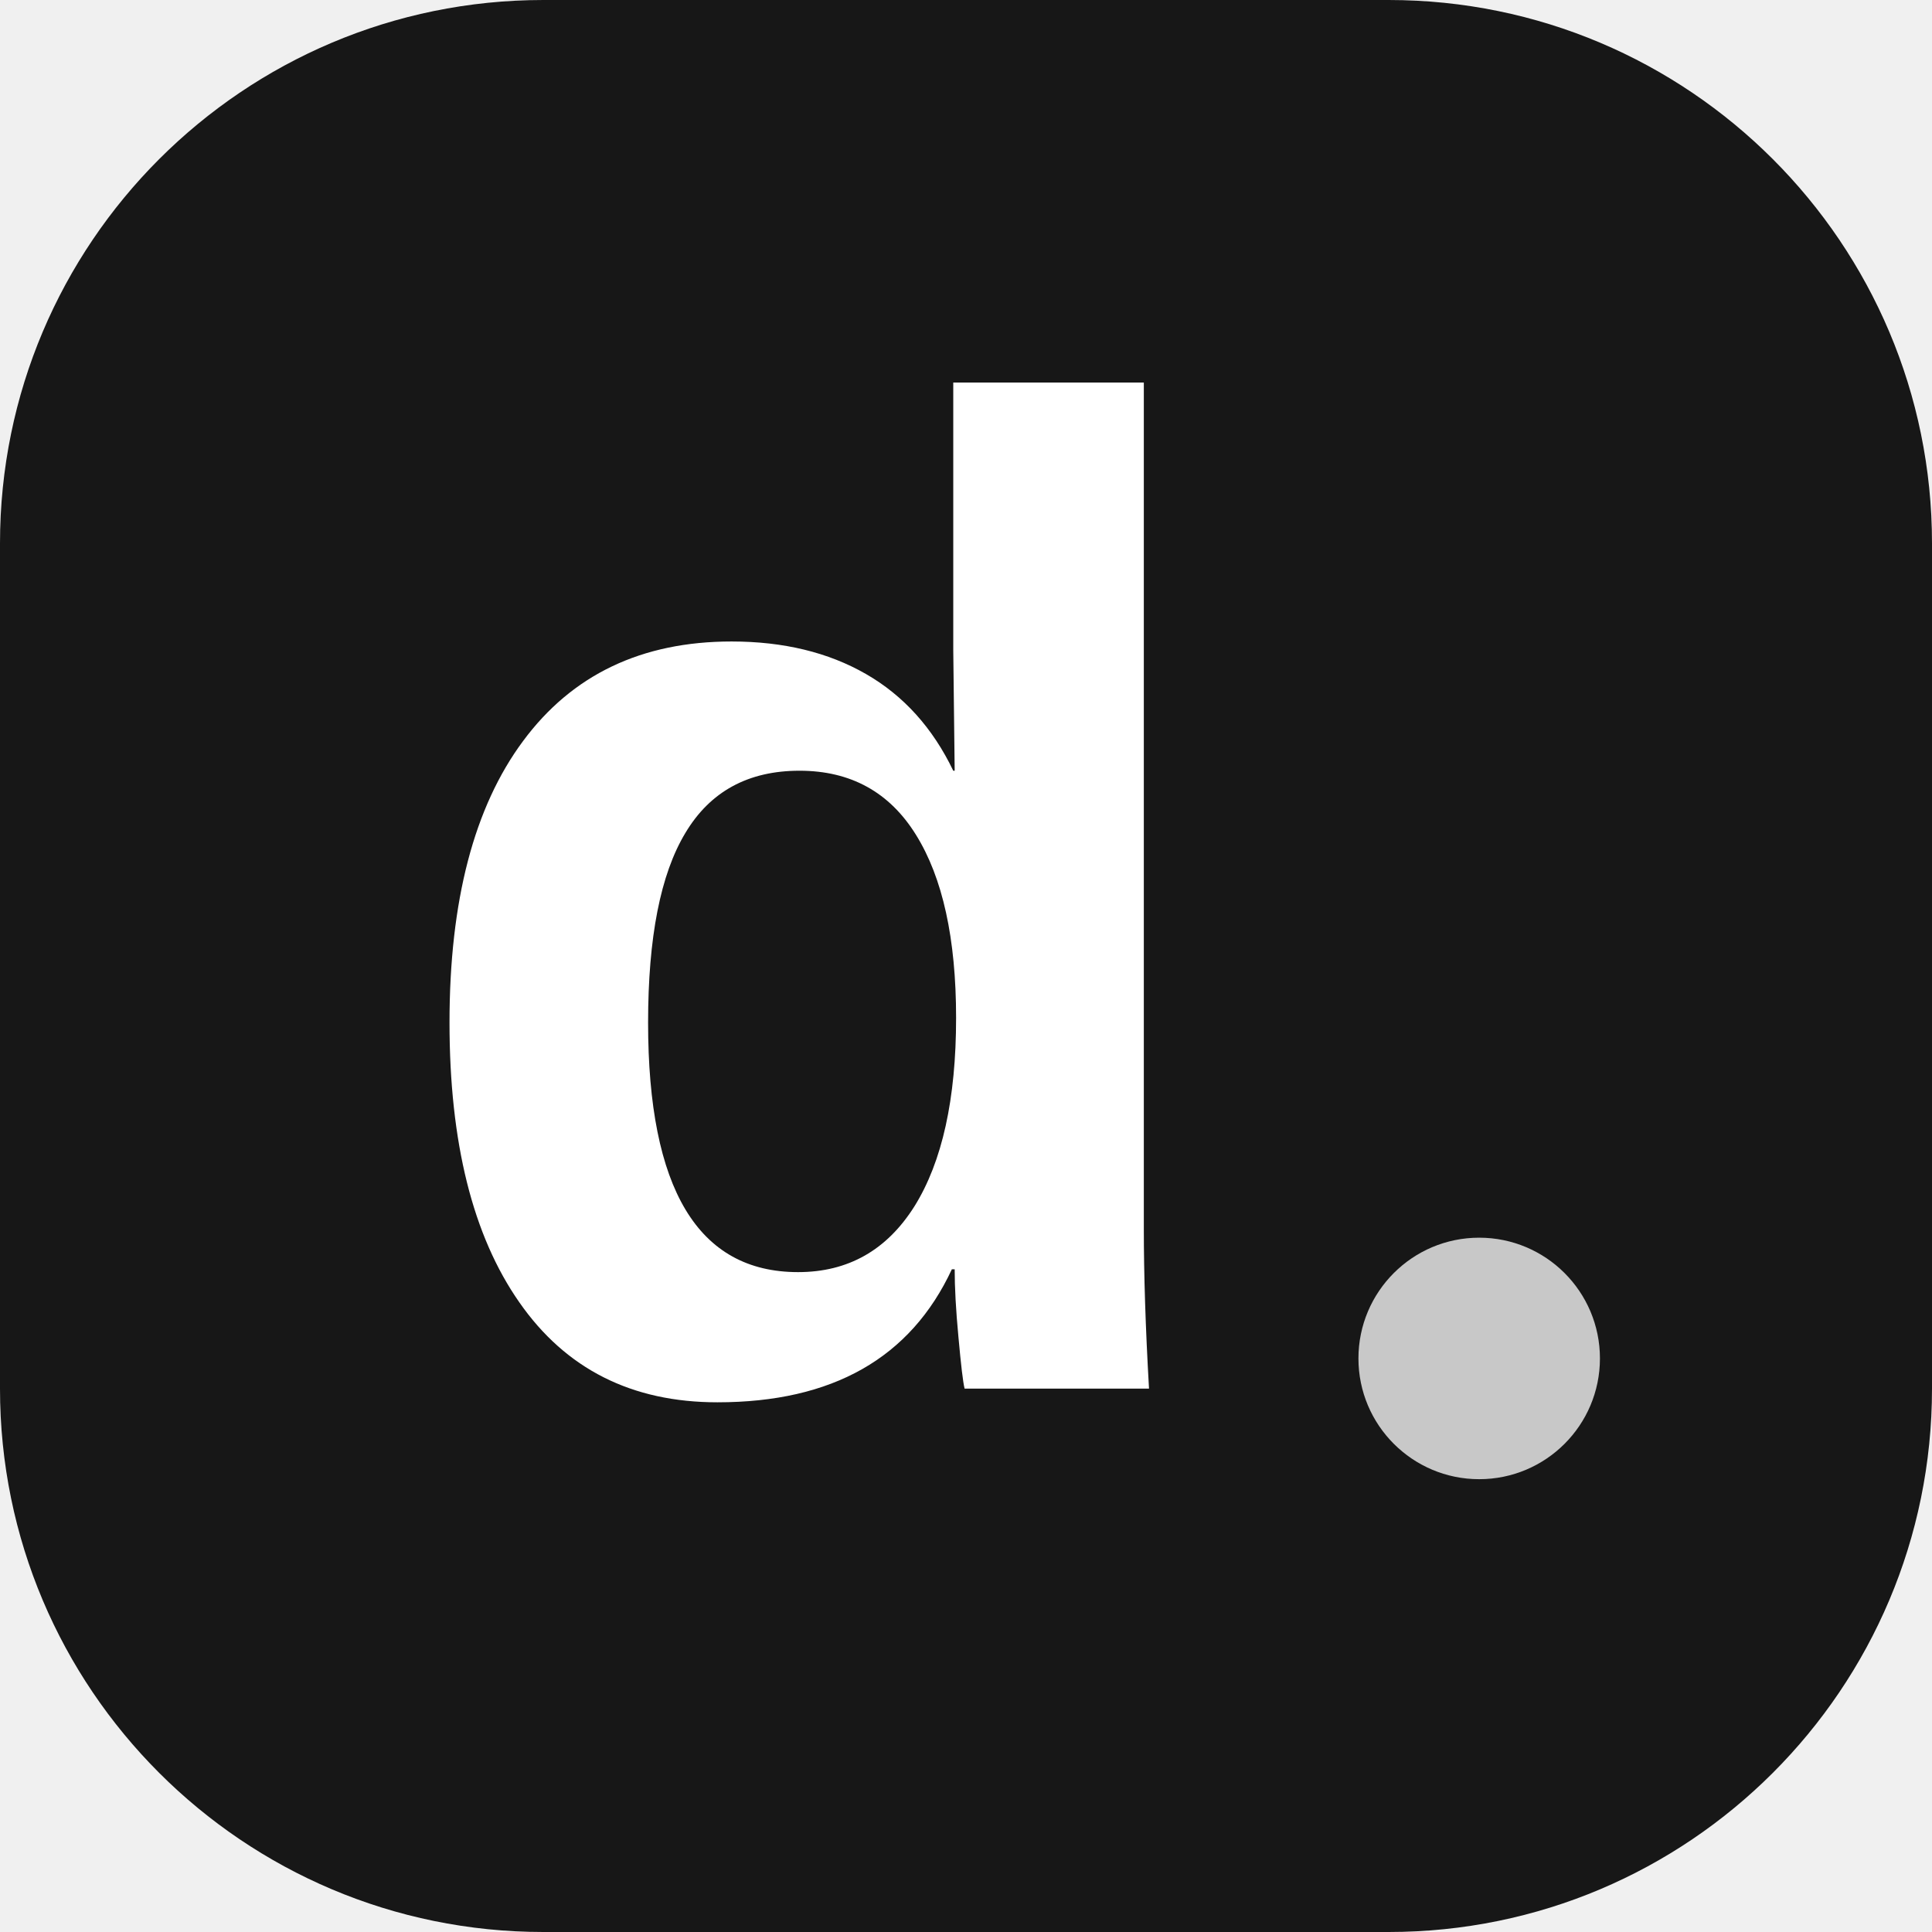
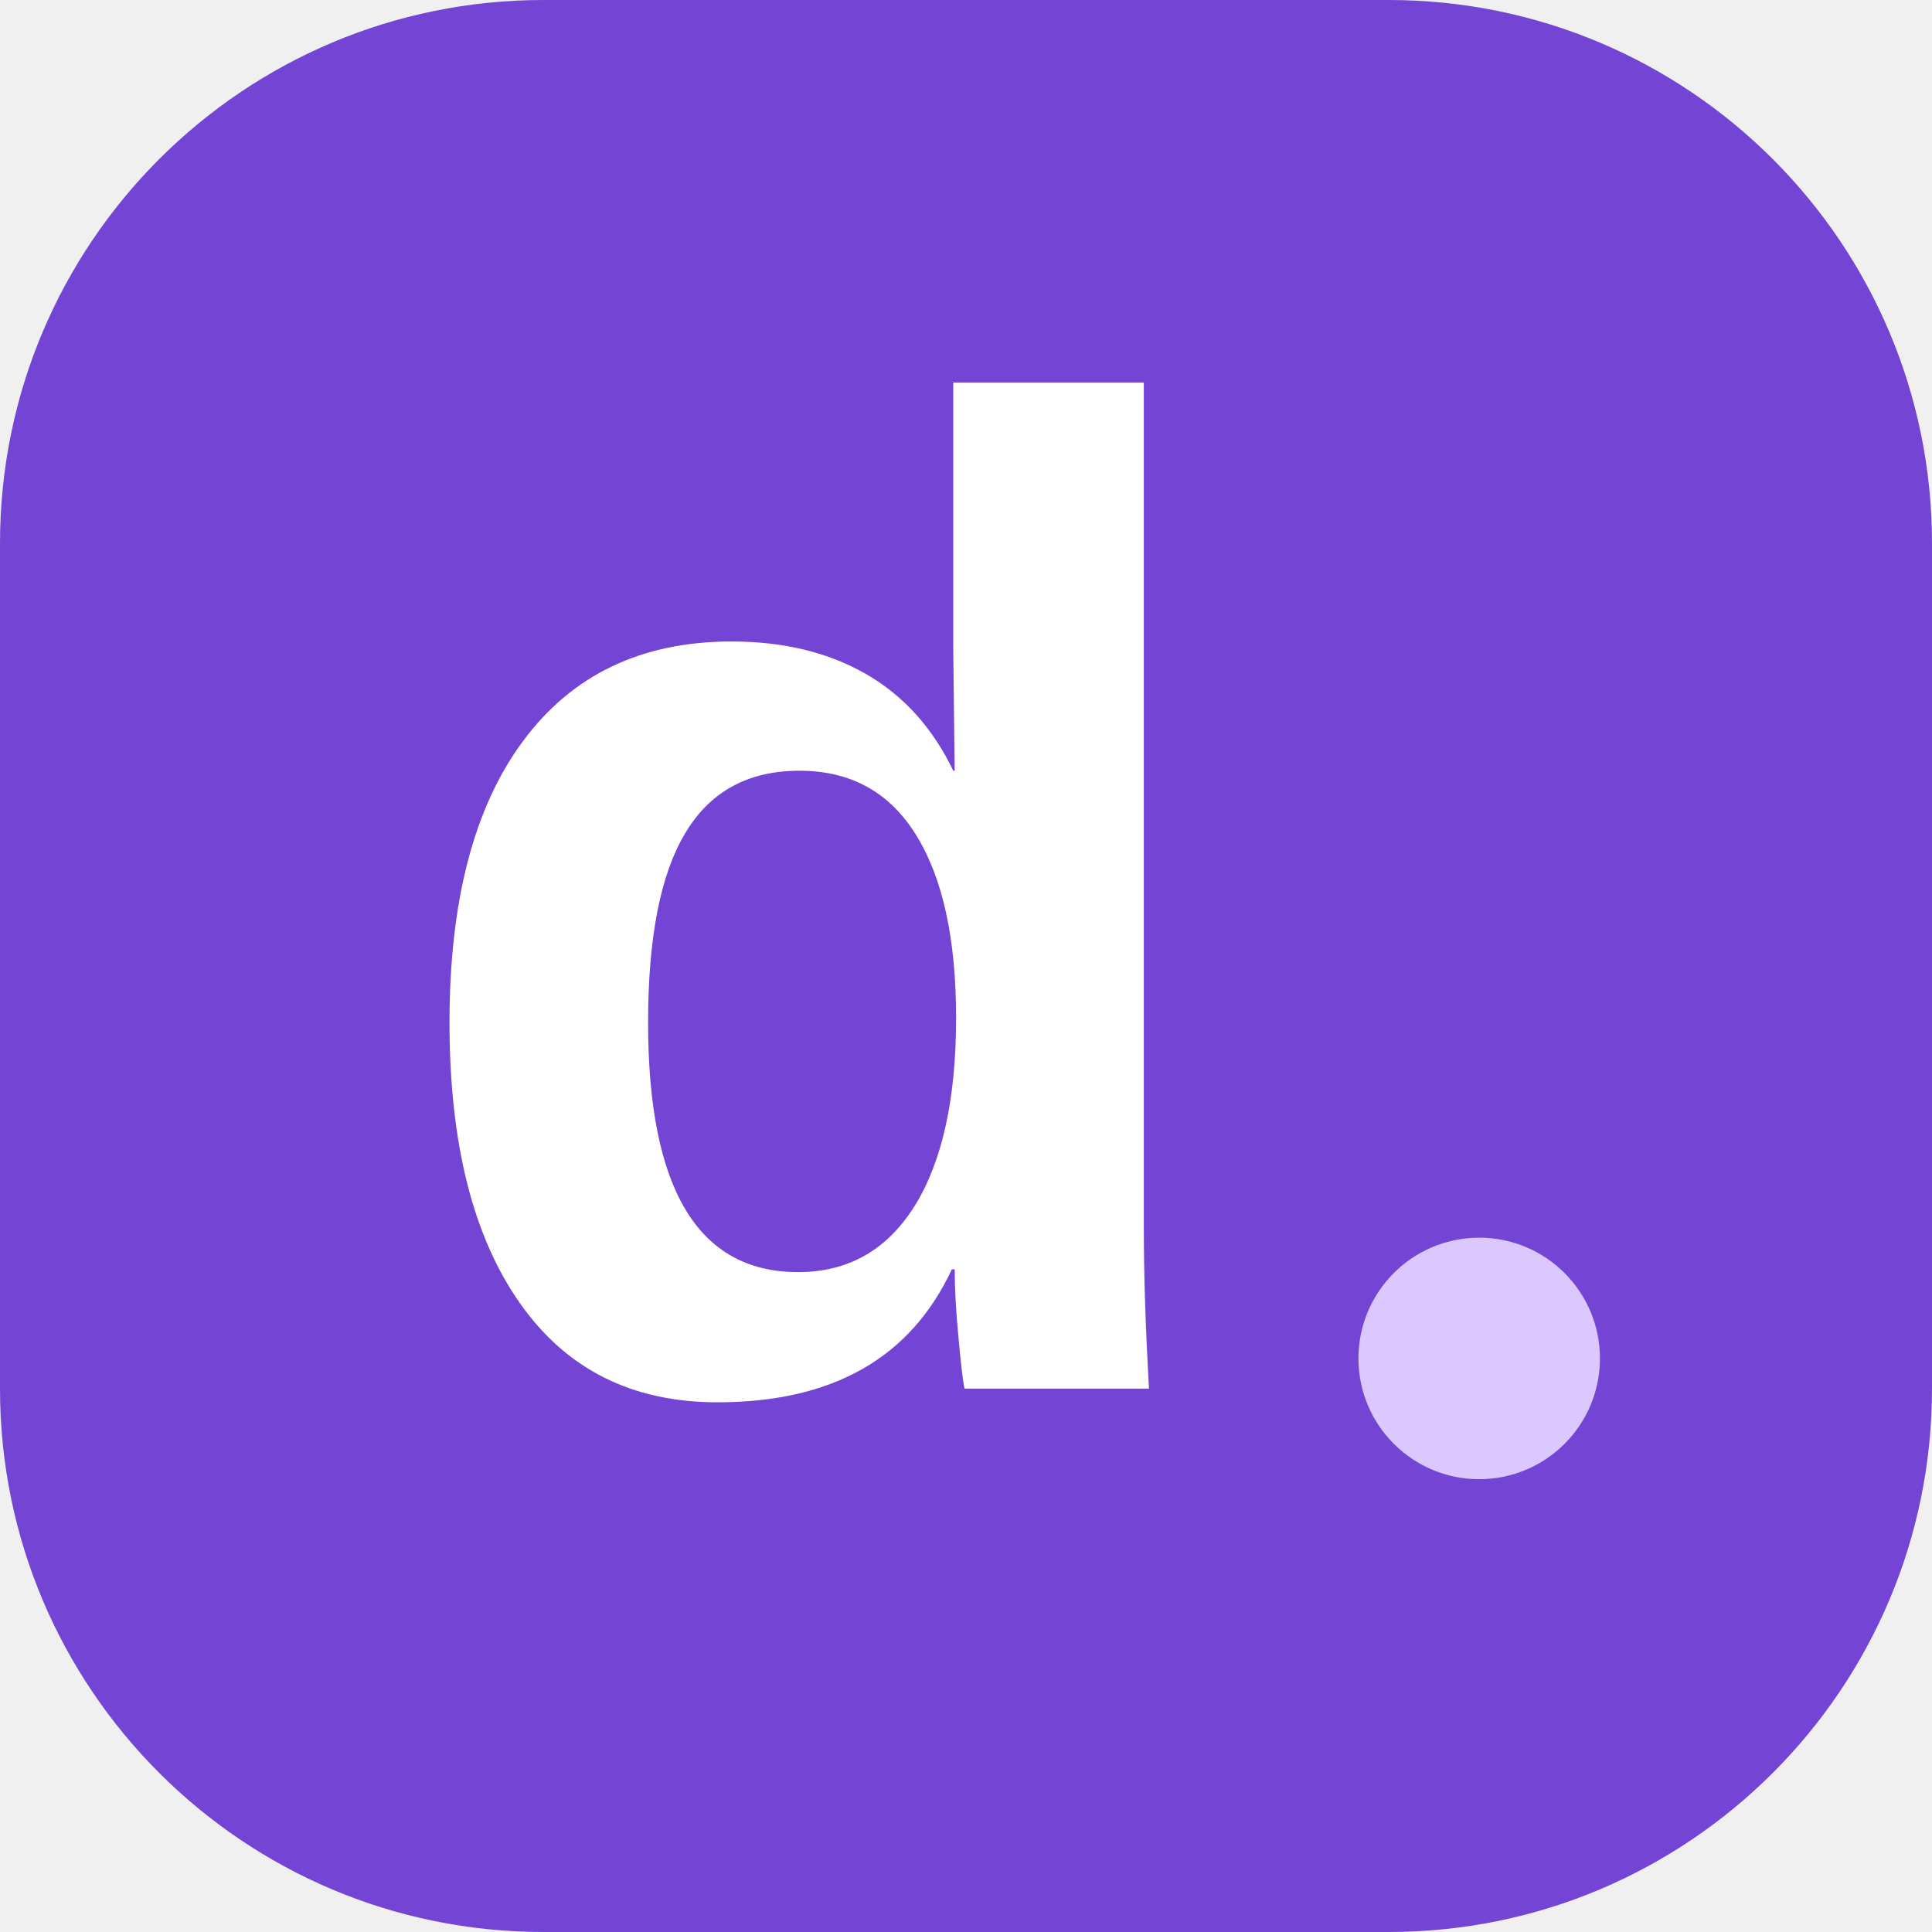
<svg xmlns="http://www.w3.org/2000/svg" viewBox="0 0 64 64">
-   <rect width="64" height="64" rx="18" fill="#171717" />
+   <rect width="64" height="64" rx="18" fill="#7445d4" />
  <text x="13" y="46" font-family="Arial,sans-serif" font-size="46" font-weight="700" fill="white">d</text>
-   <circle cx="49" cy="45" r="4" fill="#c8c8c8" />
+   <circle cx="49" cy="45" r="4" fill="#dac8ff" />
</svg>
